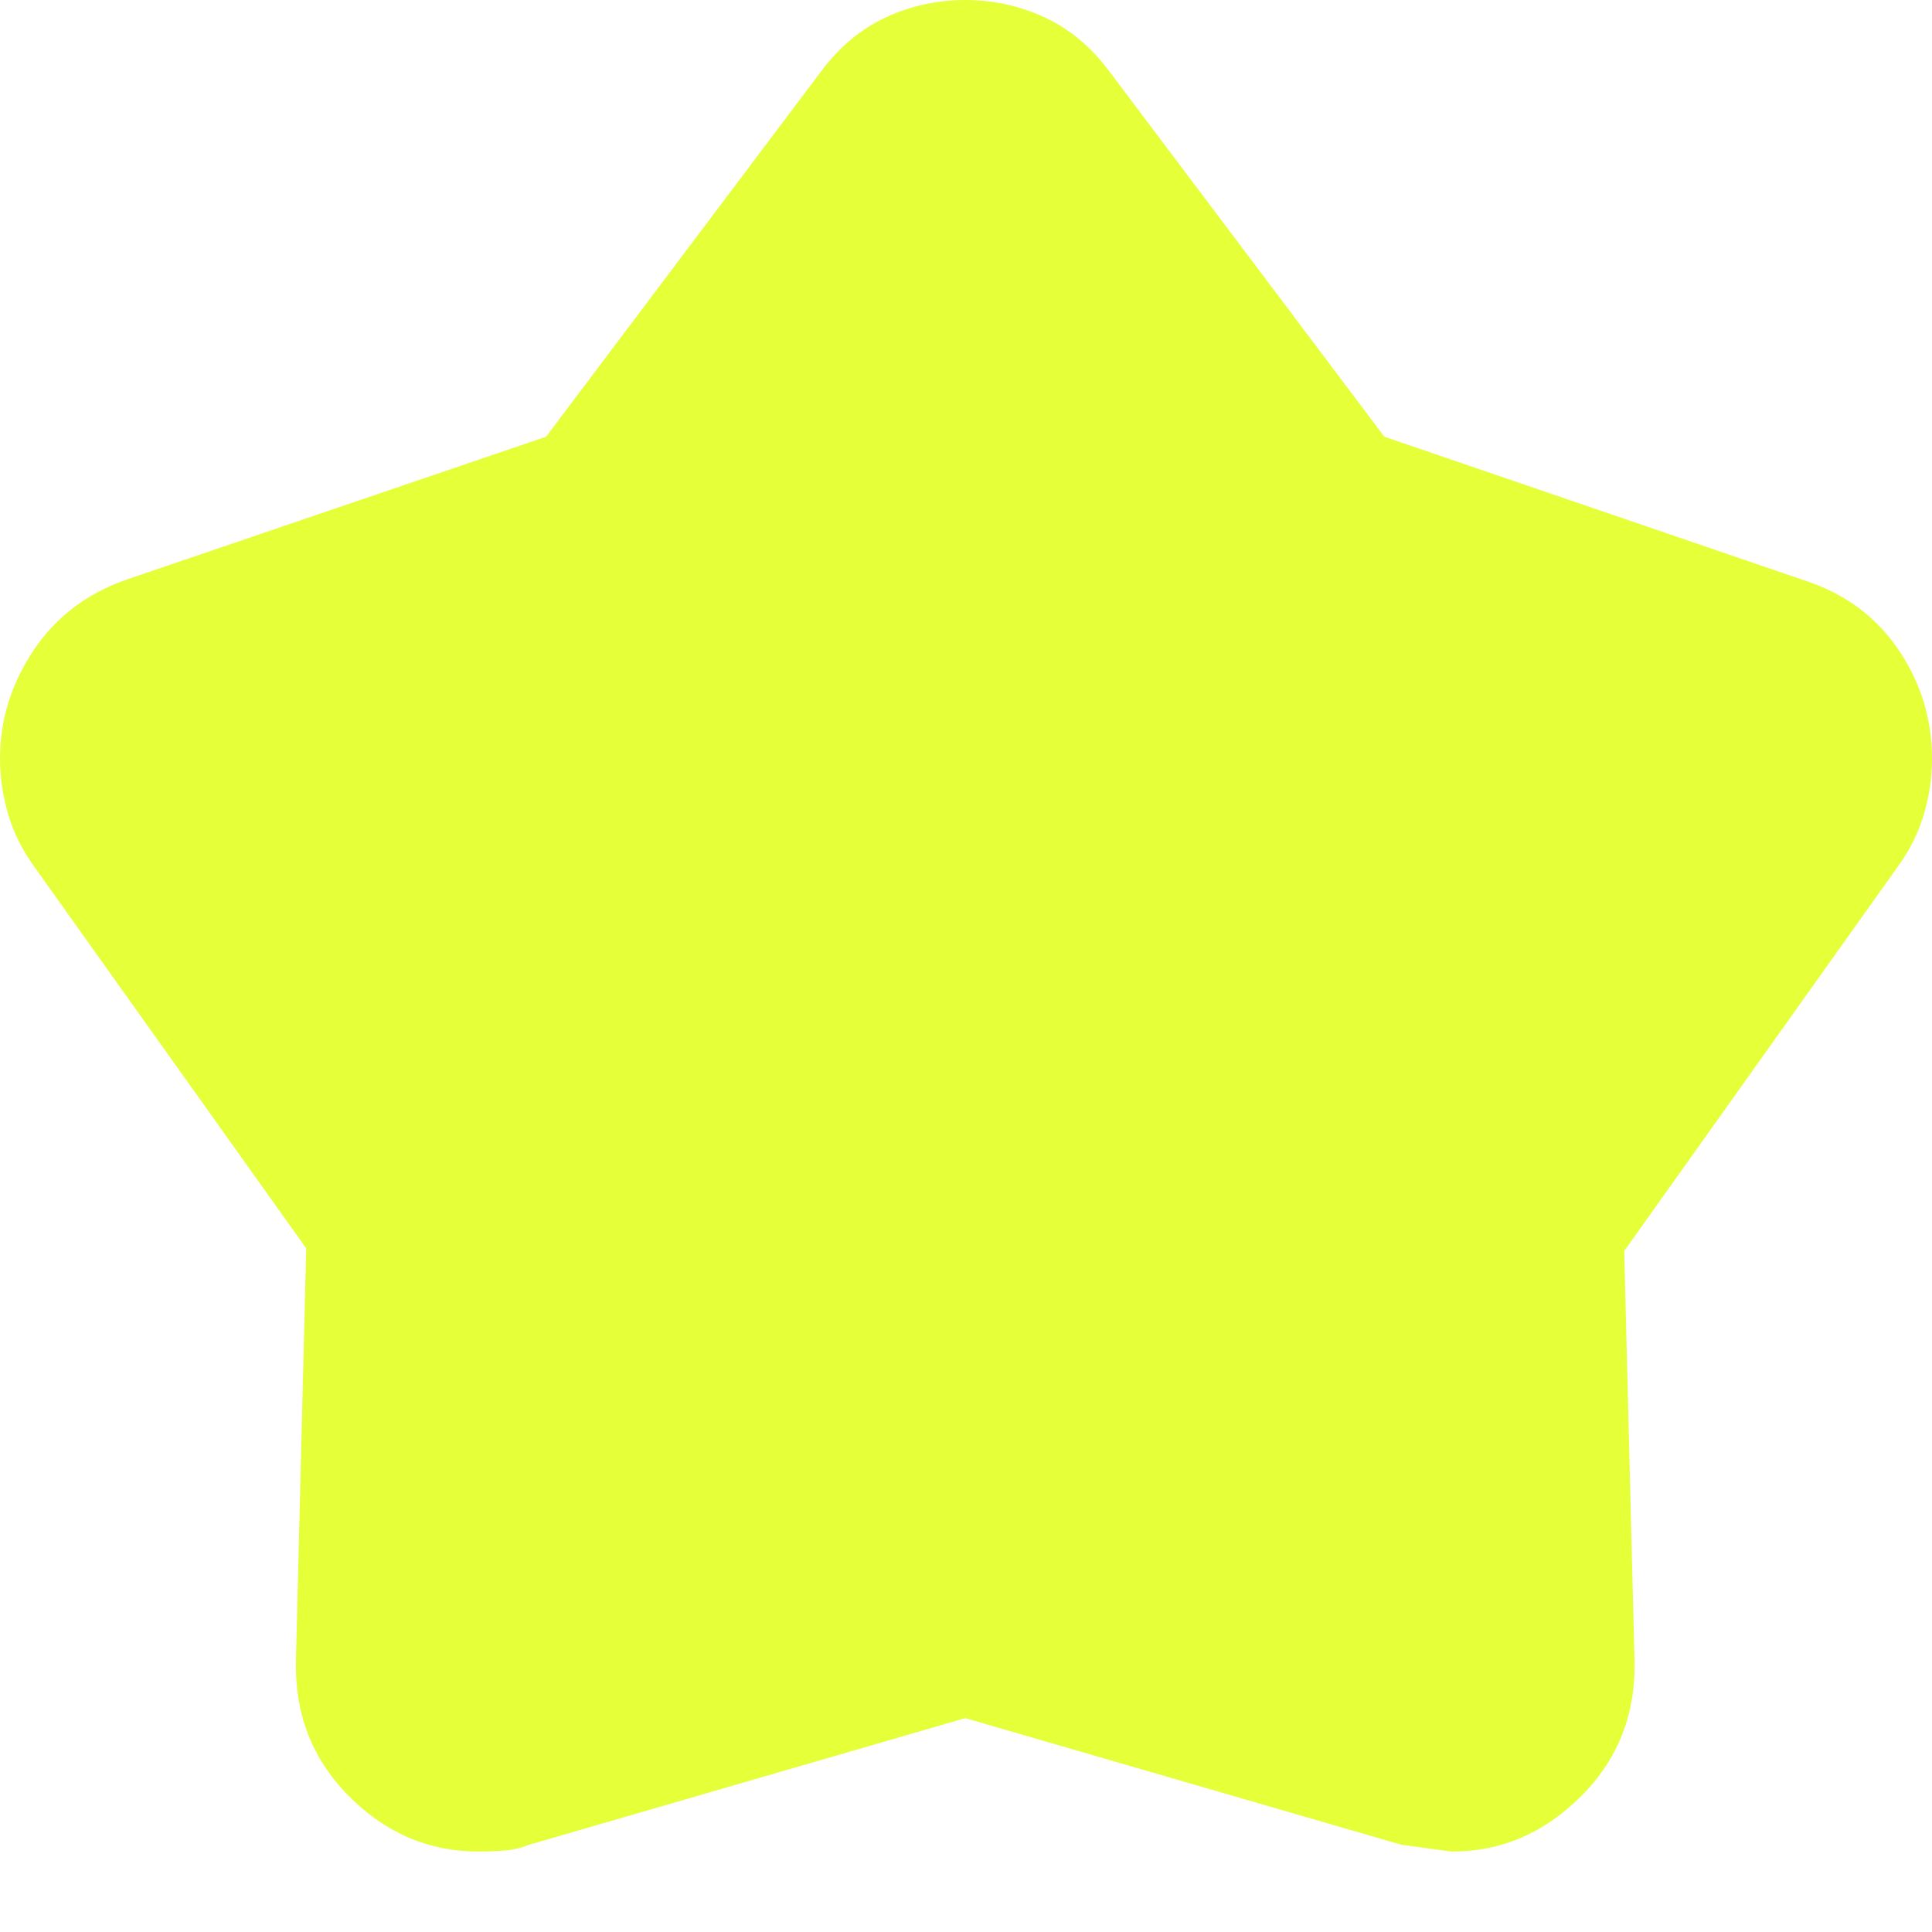
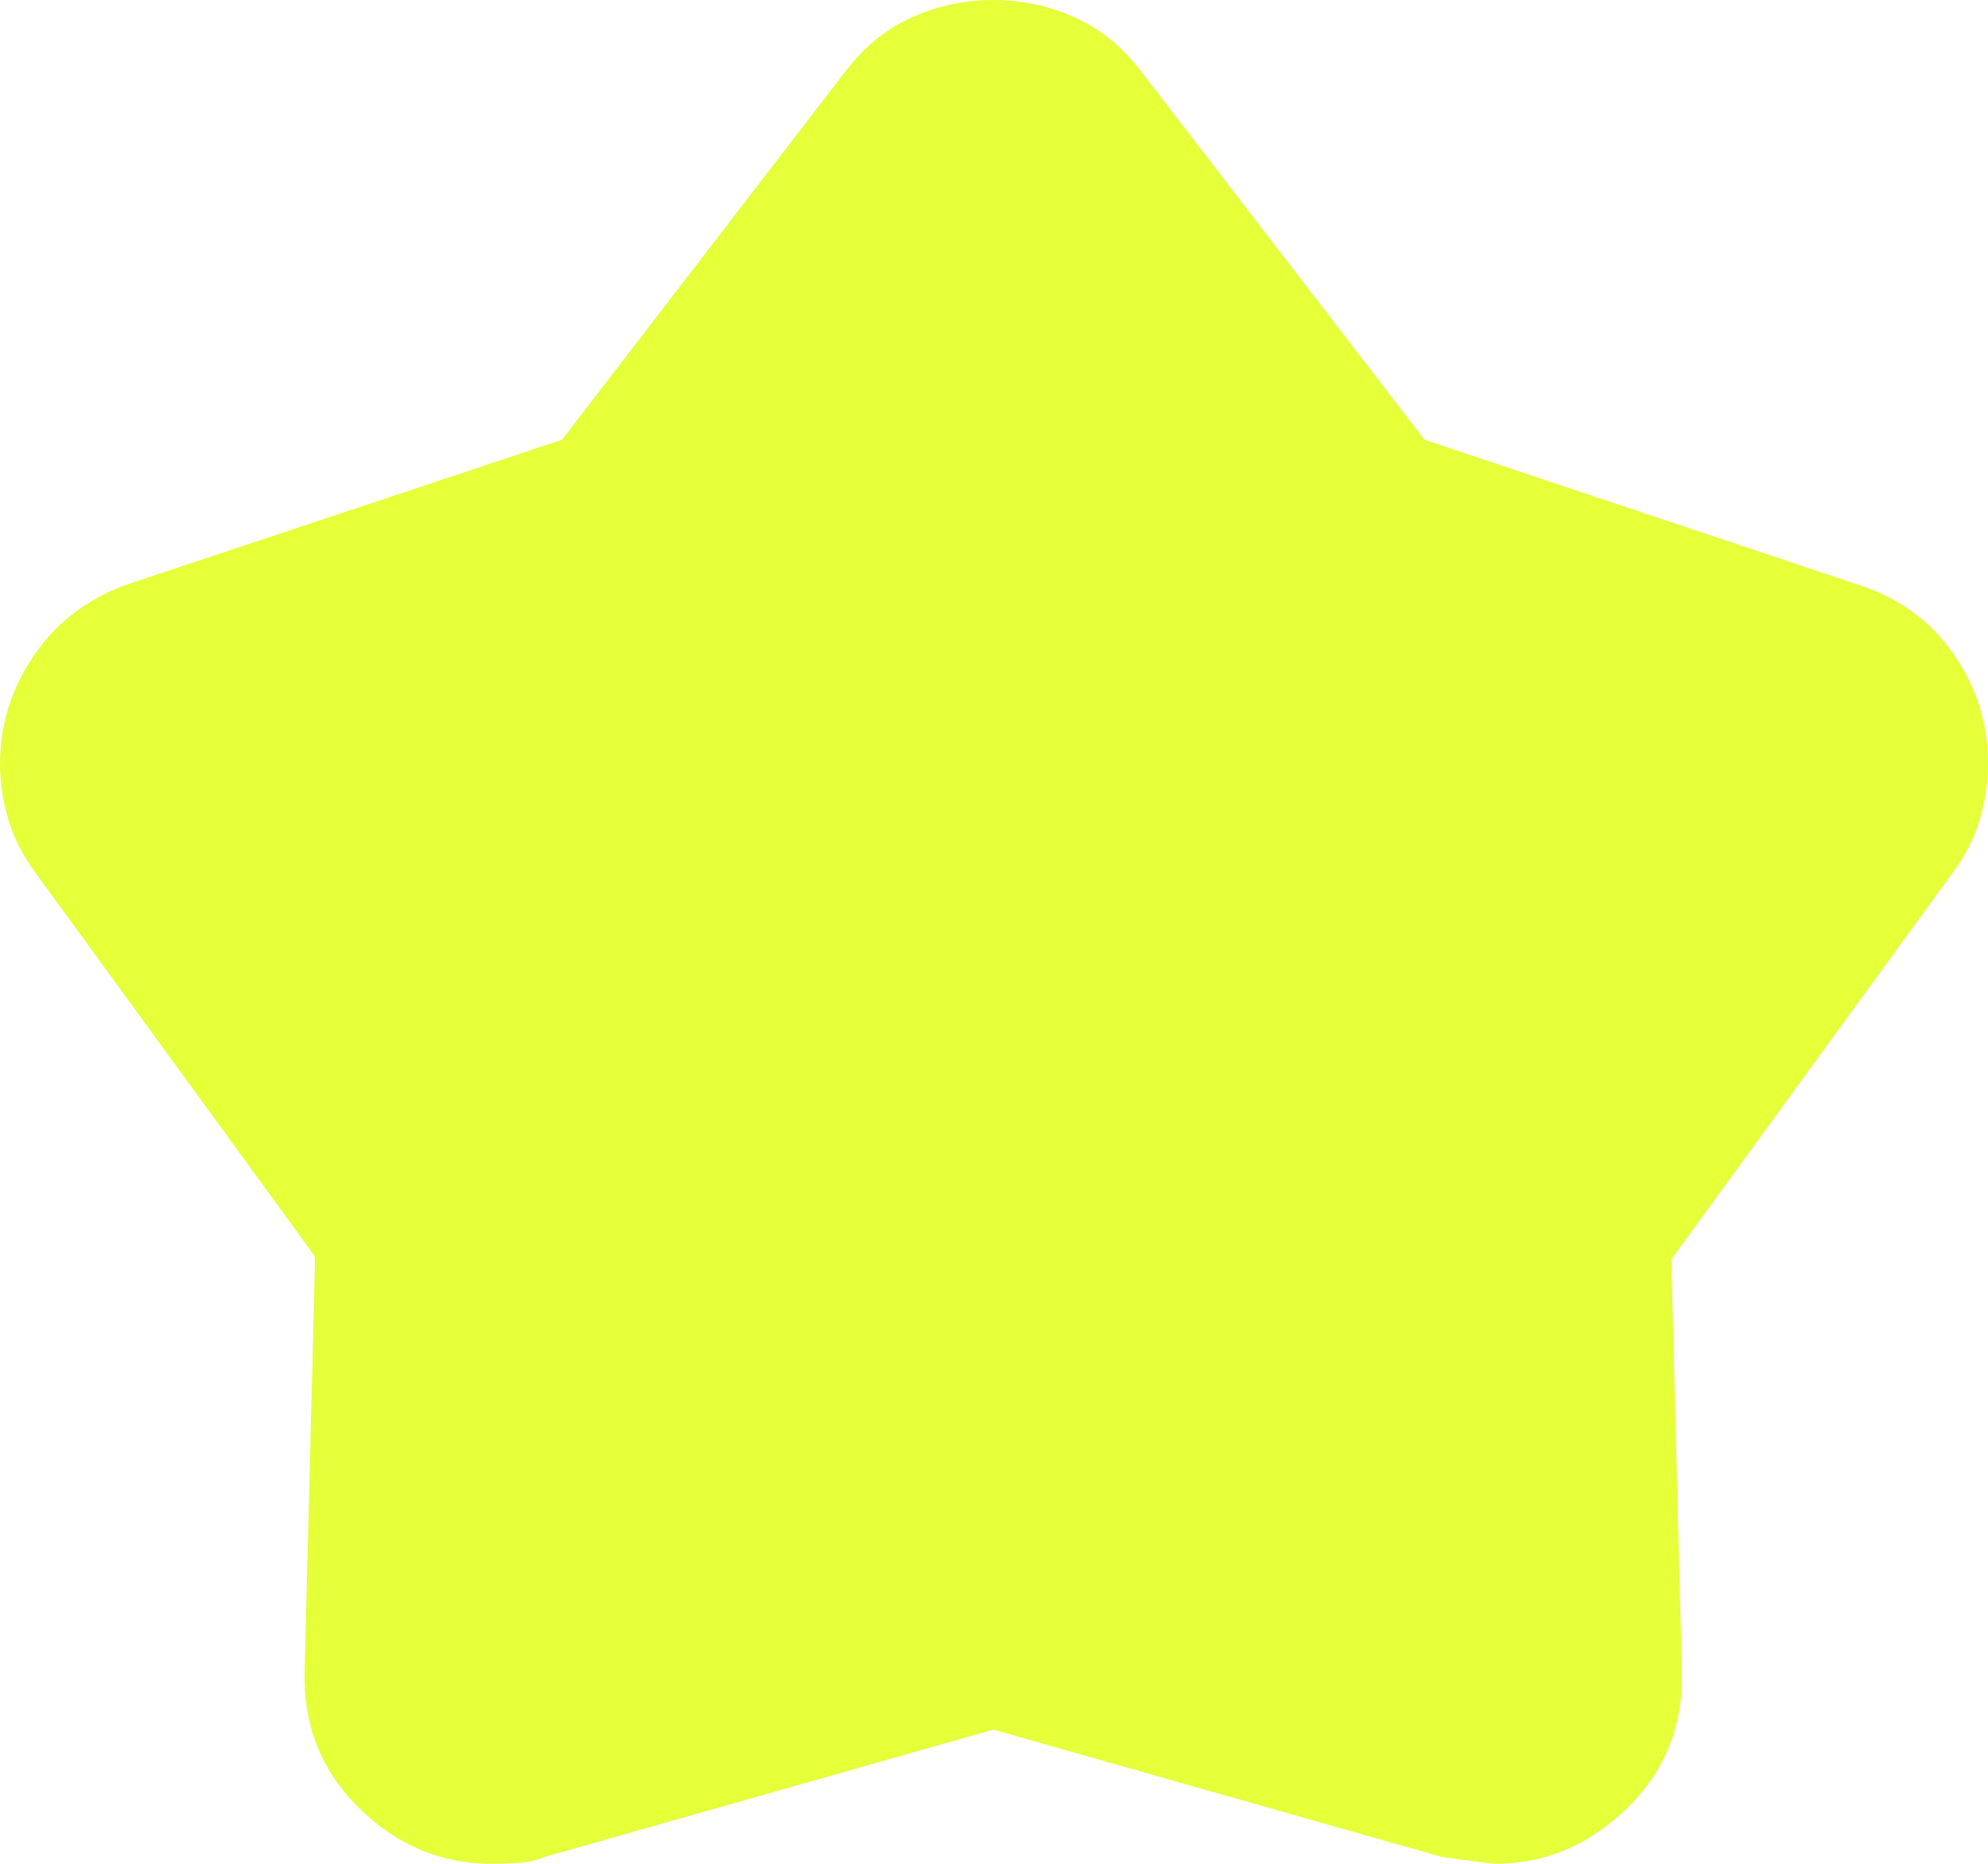
- <svg xmlns="http://www.w3.org/2000/svg" width="20" height="20" viewBox="0 0 20 20" fill="none">
-   <mask id="mask0_172_6202" style="mask-type:alpha" maskUnits="userSpaceOnUse" x="0" y="0" width="20" height="20">
-     <rect width="20" height="20" fill="#BABABA" />
-   </mask>
-   <g mask="url(#mask0_172_6202)">
-     <path d="M5.653 4.521L8.497 0.743C8.686 0.488 8.91 0.3 9.17 0.18C9.429 0.06 9.703 0 9.992 0C10.28 0 10.555 0.06 10.814 0.18C11.074 0.3 11.298 0.488 11.487 0.743L14.331 4.521L18.679 6.008C19.095 6.143 19.419 6.382 19.651 6.723C19.884 7.065 20 7.443 20 7.856C20 8.046 19.973 8.237 19.917 8.426C19.862 8.616 19.772 8.797 19.646 8.971L16.814 12.95L16.92 17.172C16.937 17.733 16.755 18.205 16.372 18.59C15.989 18.974 15.544 19.167 15.034 19.167C15.02 19.167 14.844 19.143 14.507 19.097L9.992 17.786L5.477 19.097C5.39 19.132 5.299 19.153 5.206 19.158C5.113 19.164 5.027 19.167 4.949 19.167C4.436 19.167 3.989 18.974 3.608 18.59C3.228 18.205 3.047 17.733 3.064 17.172L3.17 12.923L0.354 8.971C0.228 8.797 0.138 8.614 0.083 8.424C0.028 8.234 0 8.043 0 7.853C0 7.451 0.116 7.078 0.347 6.733C0.578 6.387 0.9 6.142 1.315 5.998L5.653 4.521ZM6.628 5.897L1.82 7.519C1.719 7.553 1.65 7.623 1.613 7.729C1.576 7.835 1.591 7.932 1.659 8.021L4.757 12.448L4.642 17.205C4.635 17.321 4.676 17.413 4.763 17.481C4.851 17.55 4.949 17.567 5.057 17.533L9.992 16.13L14.927 17.559C15.035 17.593 15.133 17.576 15.221 17.508C15.308 17.44 15.349 17.348 15.342 17.232L15.227 12.448L18.325 8.074C18.393 7.985 18.408 7.888 18.371 7.782C18.334 7.677 18.265 7.607 18.164 7.572L13.356 5.897L10.245 1.741C10.184 1.652 10.1 1.607 9.992 1.607C9.884 1.607 9.8 1.652 9.739 1.741L6.628 5.897Z" fill="#E5FF39" />
-     <path d="M6 5.5L10 1L14 5.5L19.5 7.5L16 12.5L15.5 18.5L10 17L4 18.5V13L1 7.5L6 5.5Z" fill="#E5FF39" />
-   </g>
+ <svg xmlns="http://www.w3.org/2000/svg" width="16" height="15" viewBox="0 0 16 15" fill="none">
+   <path d="M4.523 3.539L6.798 0.582C6.949 0.382 7.128 0.235 7.336 0.141C7.543 0.047 7.763 0 7.994 0C8.224 0 8.444 0.047 8.651 0.141C8.859 0.235 9.038 0.382 9.189 0.582L11.464 3.539L14.943 4.702C15.276 4.808 15.535 4.994 15.721 5.262C15.907 5.529 16 5.825 16 6.148C16 6.297 15.978 6.446 15.934 6.594C15.89 6.743 15.818 6.885 15.717 7.021L13.451 10.135L13.536 13.439C13.55 13.878 13.404 14.248 13.098 14.549C12.791 14.85 12.435 15 12.028 15C12.016 15 11.875 14.982 11.605 14.945L7.994 13.92L4.382 14.945C4.312 14.973 4.239 14.989 4.165 14.993C4.09 14.998 4.022 15 3.96 15C3.549 15 3.191 14.85 2.887 14.549C2.583 14.248 2.437 13.878 2.452 13.439L2.536 10.114L0.283 7.021C0.182 6.884 0.11 6.742 0.066 6.593C0.022 6.444 0 6.295 0 6.146C0 5.832 0.092 5.539 0.277 5.269C0.462 4.999 0.72 4.807 1.052 4.694L4.523 3.539Z" fill="#E5FF39" />
</svg>
